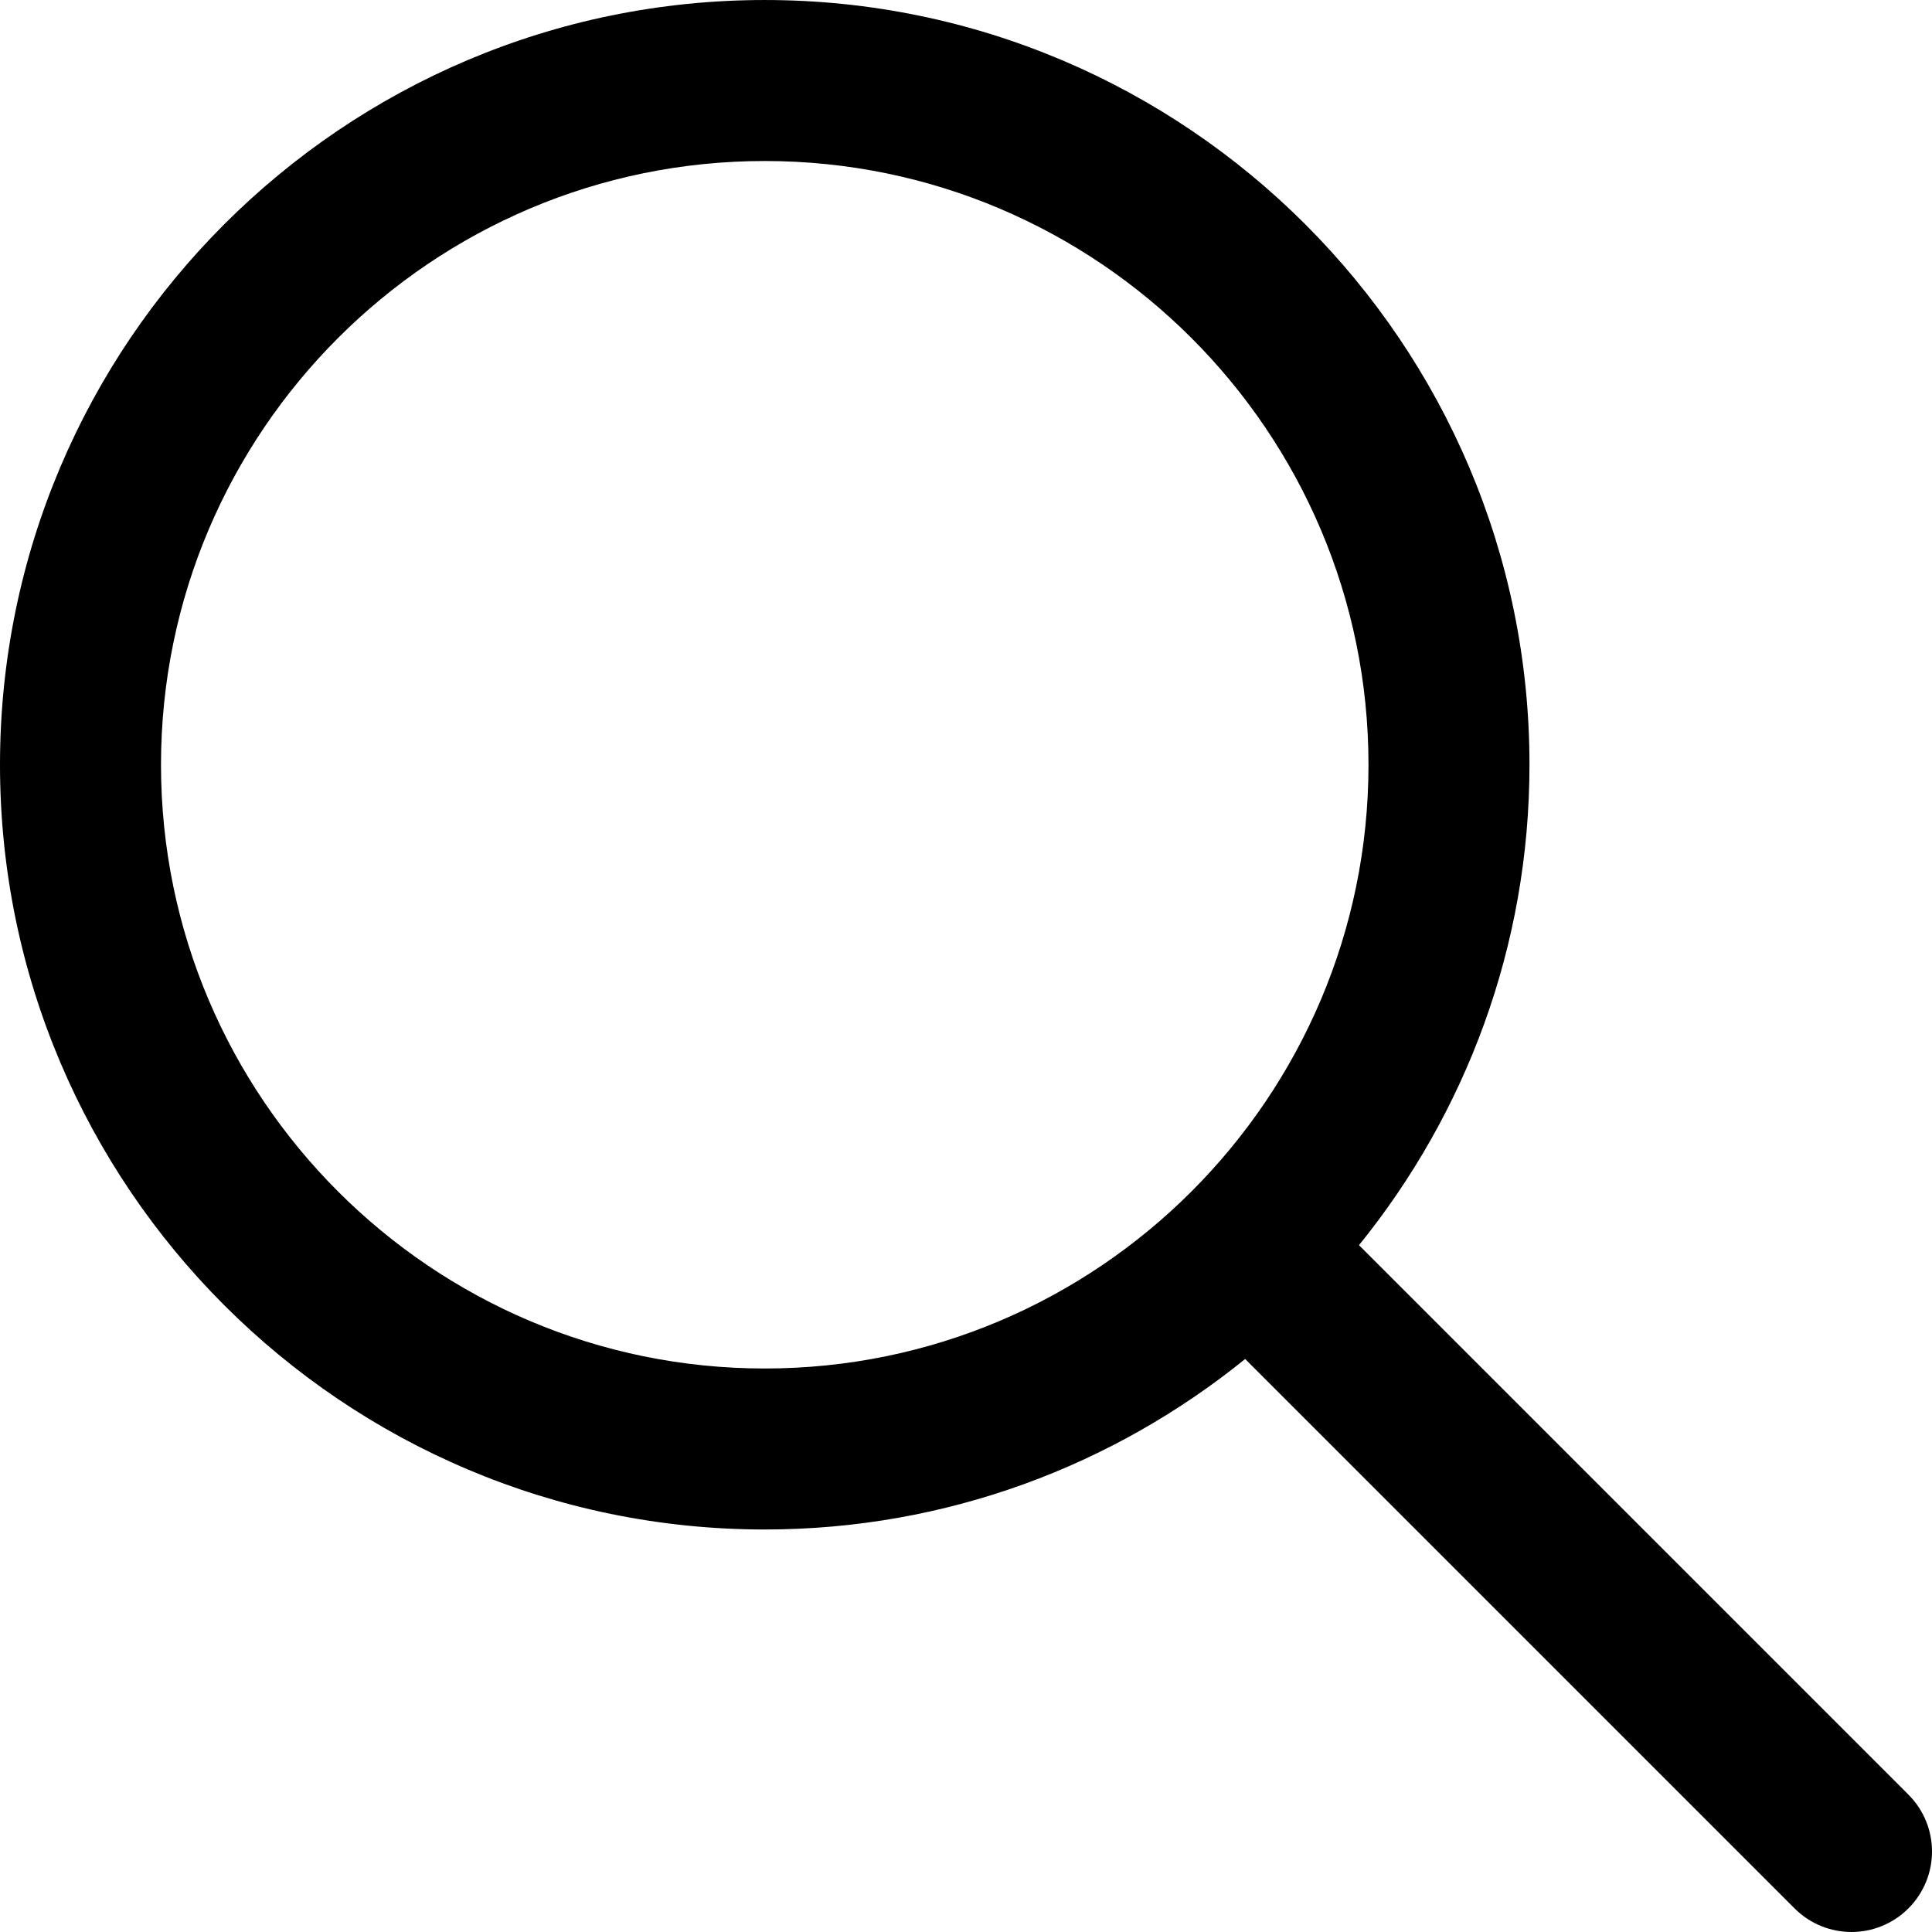
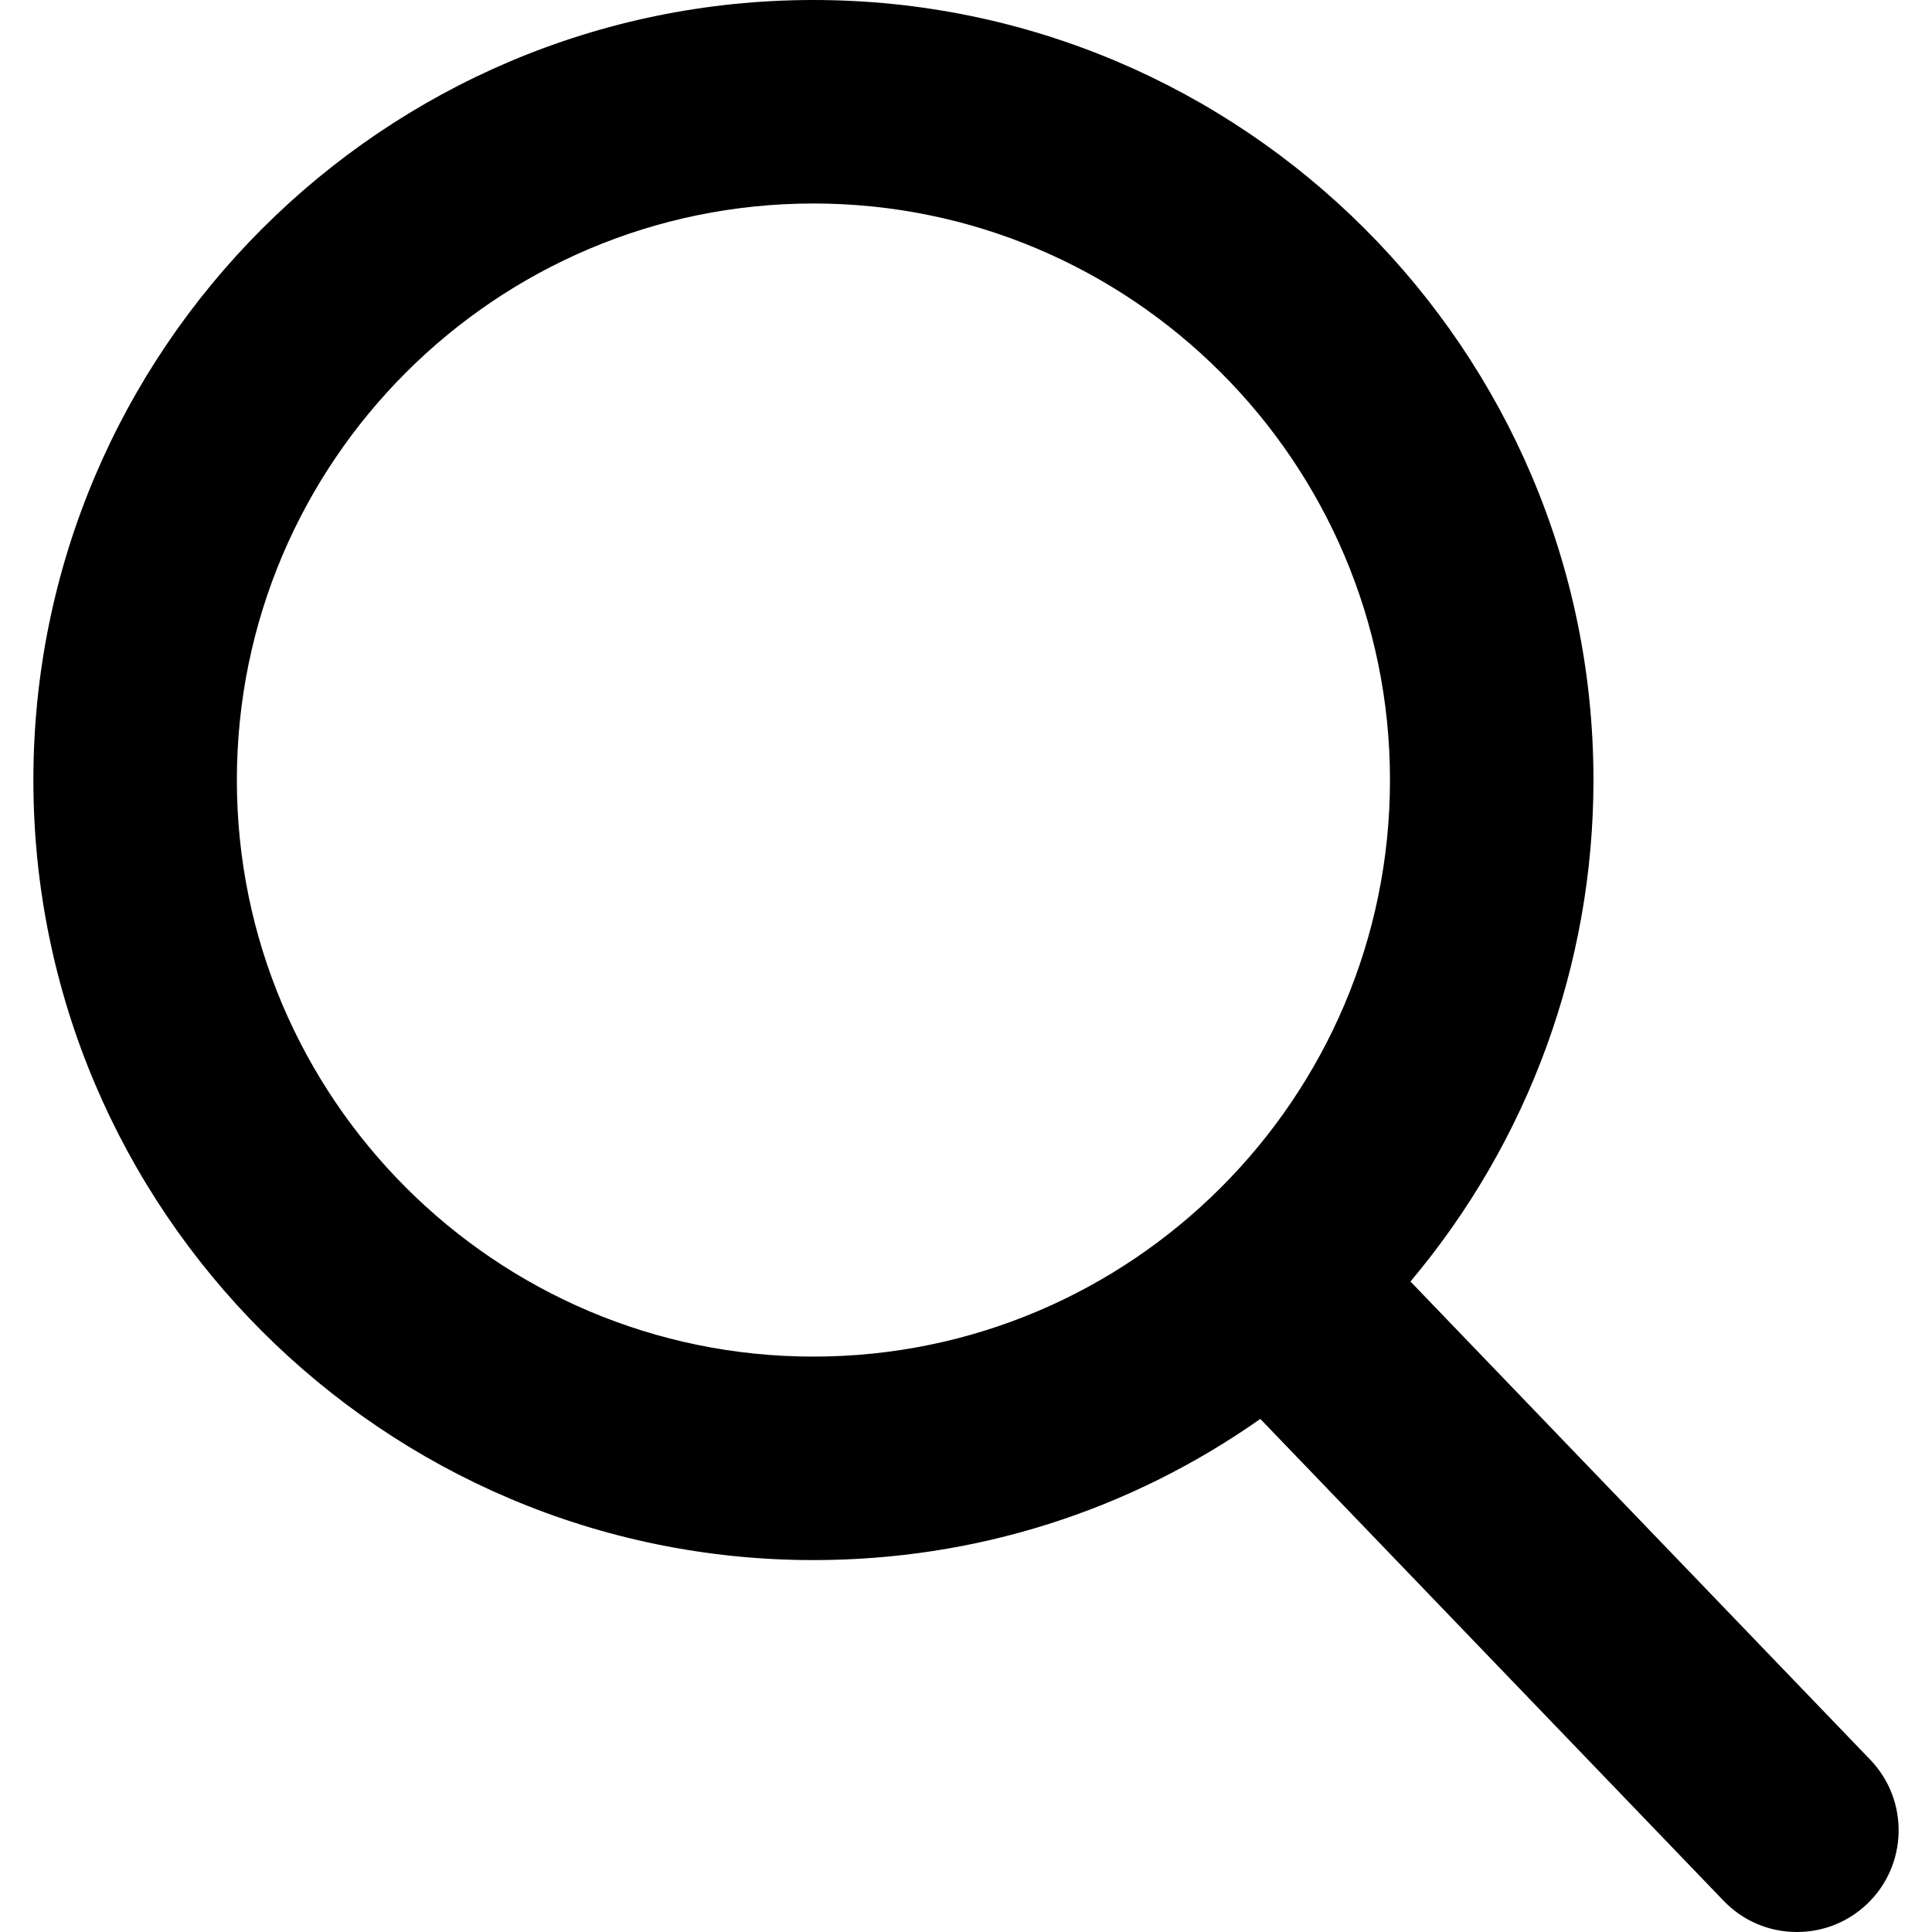
- <svg xmlns="http://www.w3.org/2000/svg" version="1.1" id="Capa_1" x="0px" y="0px" viewBox="0 0 512.005 512.005" style="enable-background:new 0 0 512.005 512.005;" xml:space="preserve">
-   <g>
-     <g>
-       <path d="M505.749,475.587l-145.6-145.6c28.203-34.837,45.184-79.104,45.184-127.317c0-111.744-90.923-202.667-202.667-202.667    S0,90.925,0,202.669s90.923,202.667,202.667,202.667c48.213,0,92.48-16.981,127.317-45.184l145.6,145.6    c4.16,4.16,9.621,6.251,15.083,6.251s10.923-2.091,15.083-6.251C514.091,497.411,514.091,483.928,505.749,475.587z     M202.667,362.669c-88.235,0-160-71.765-160-160s71.765-160,160-160s160,71.765,160,160S290.901,362.669,202.667,362.669z" />
-     </g>
-   </g>
+ <svg xmlns="http://www.w3.org/2000/svg" version="1.1" id="Capa_1" x="0px" y="0px" viewBox="0 0 56.966 56.966" style="enable-background:new 0 0 56.966 56.966;" xml:space="preserve">
+   <path d="M55.146,51.887L41.588,37.786c3.486-4.144,5.396-9.358,5.396-14.786c0-12.682-10.318-23-23-23s-23,10.318-23,23  s10.318,23,23,23c4.761,0,9.298-1.436,13.177-4.162l13.661,14.208c0.571,0.593,1.339,0.92,2.162,0.92  c0.779,0,1.518-0.297,2.079-0.837C56.255,54.982,56.293,53.08,55.146,51.887z M23.984,6c9.374,0,17,7.626,17,17s-7.626,17-17,17  s-17-7.626-17-17S14.61,6,23.984,6z" />
  <g>
</g>
  <g>
</g>
  <g>
</g>
  <g>
</g>
  <g>
</g>
  <g>
</g>
  <g>
</g>
  <g>
</g>
  <g>
</g>
  <g>
</g>
  <g>
</g>
  <g>
</g>
  <g>
</g>
  <g>
</g>
  <g>
</g>
</svg>
